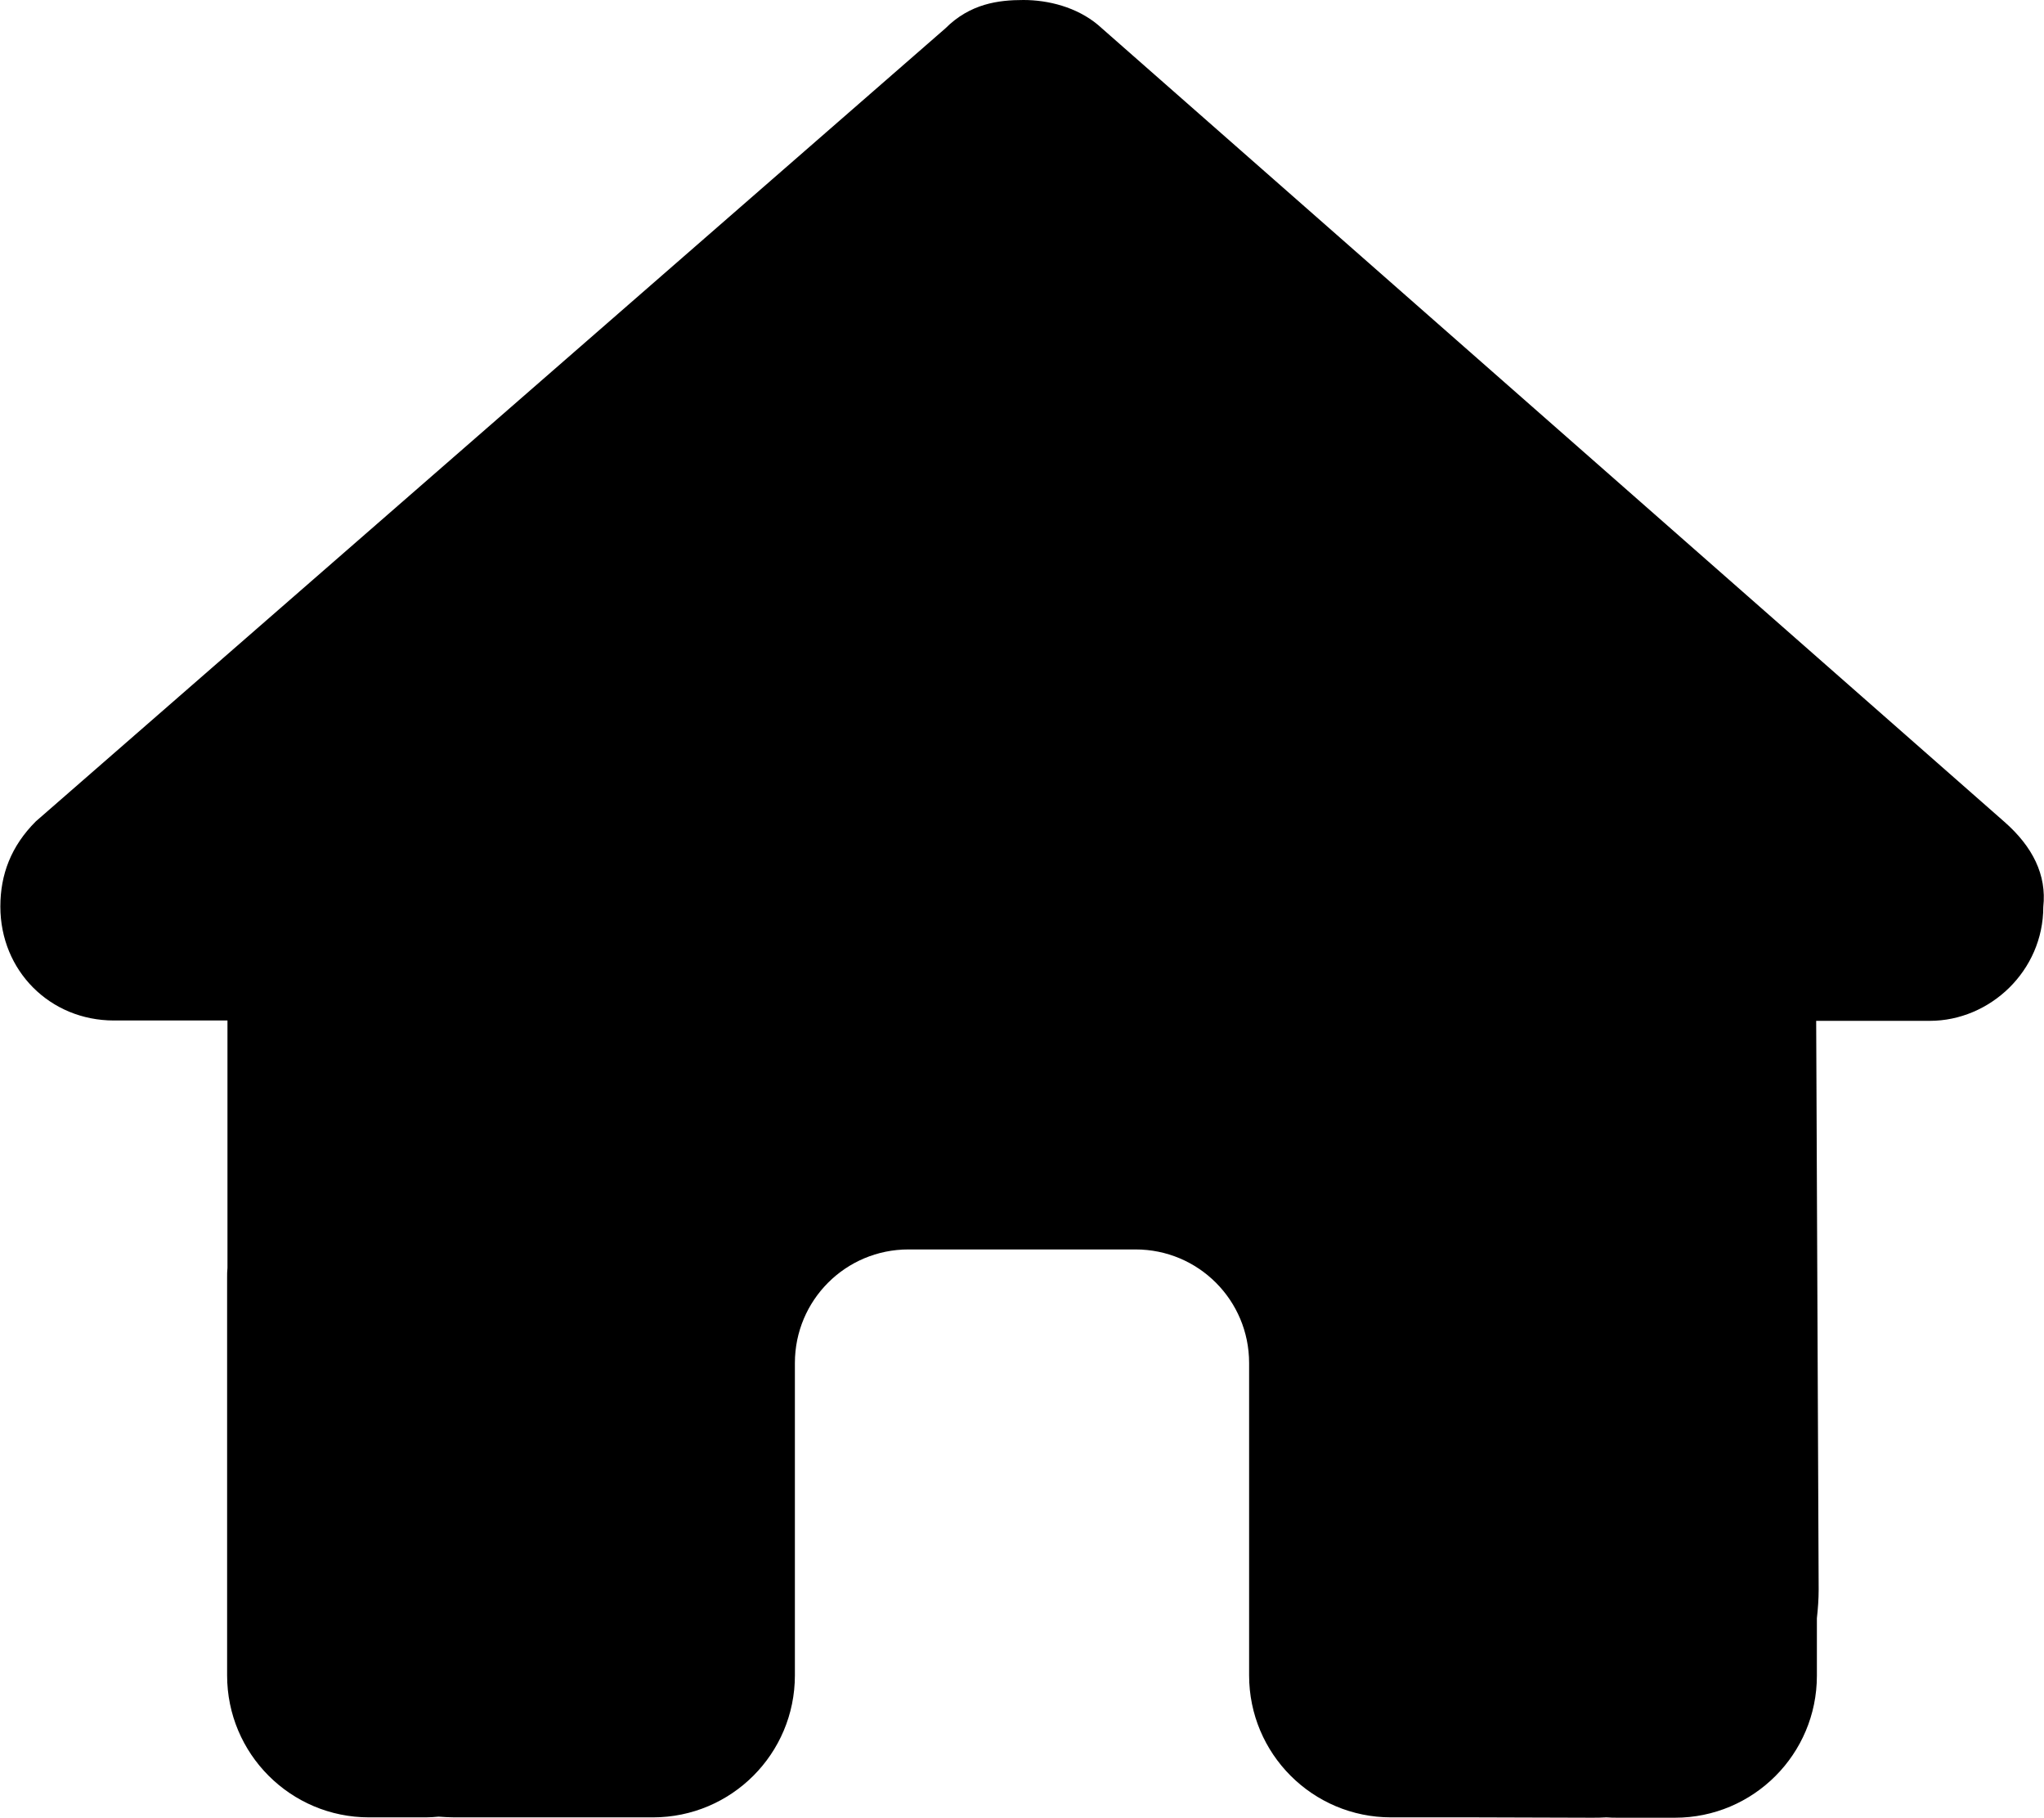
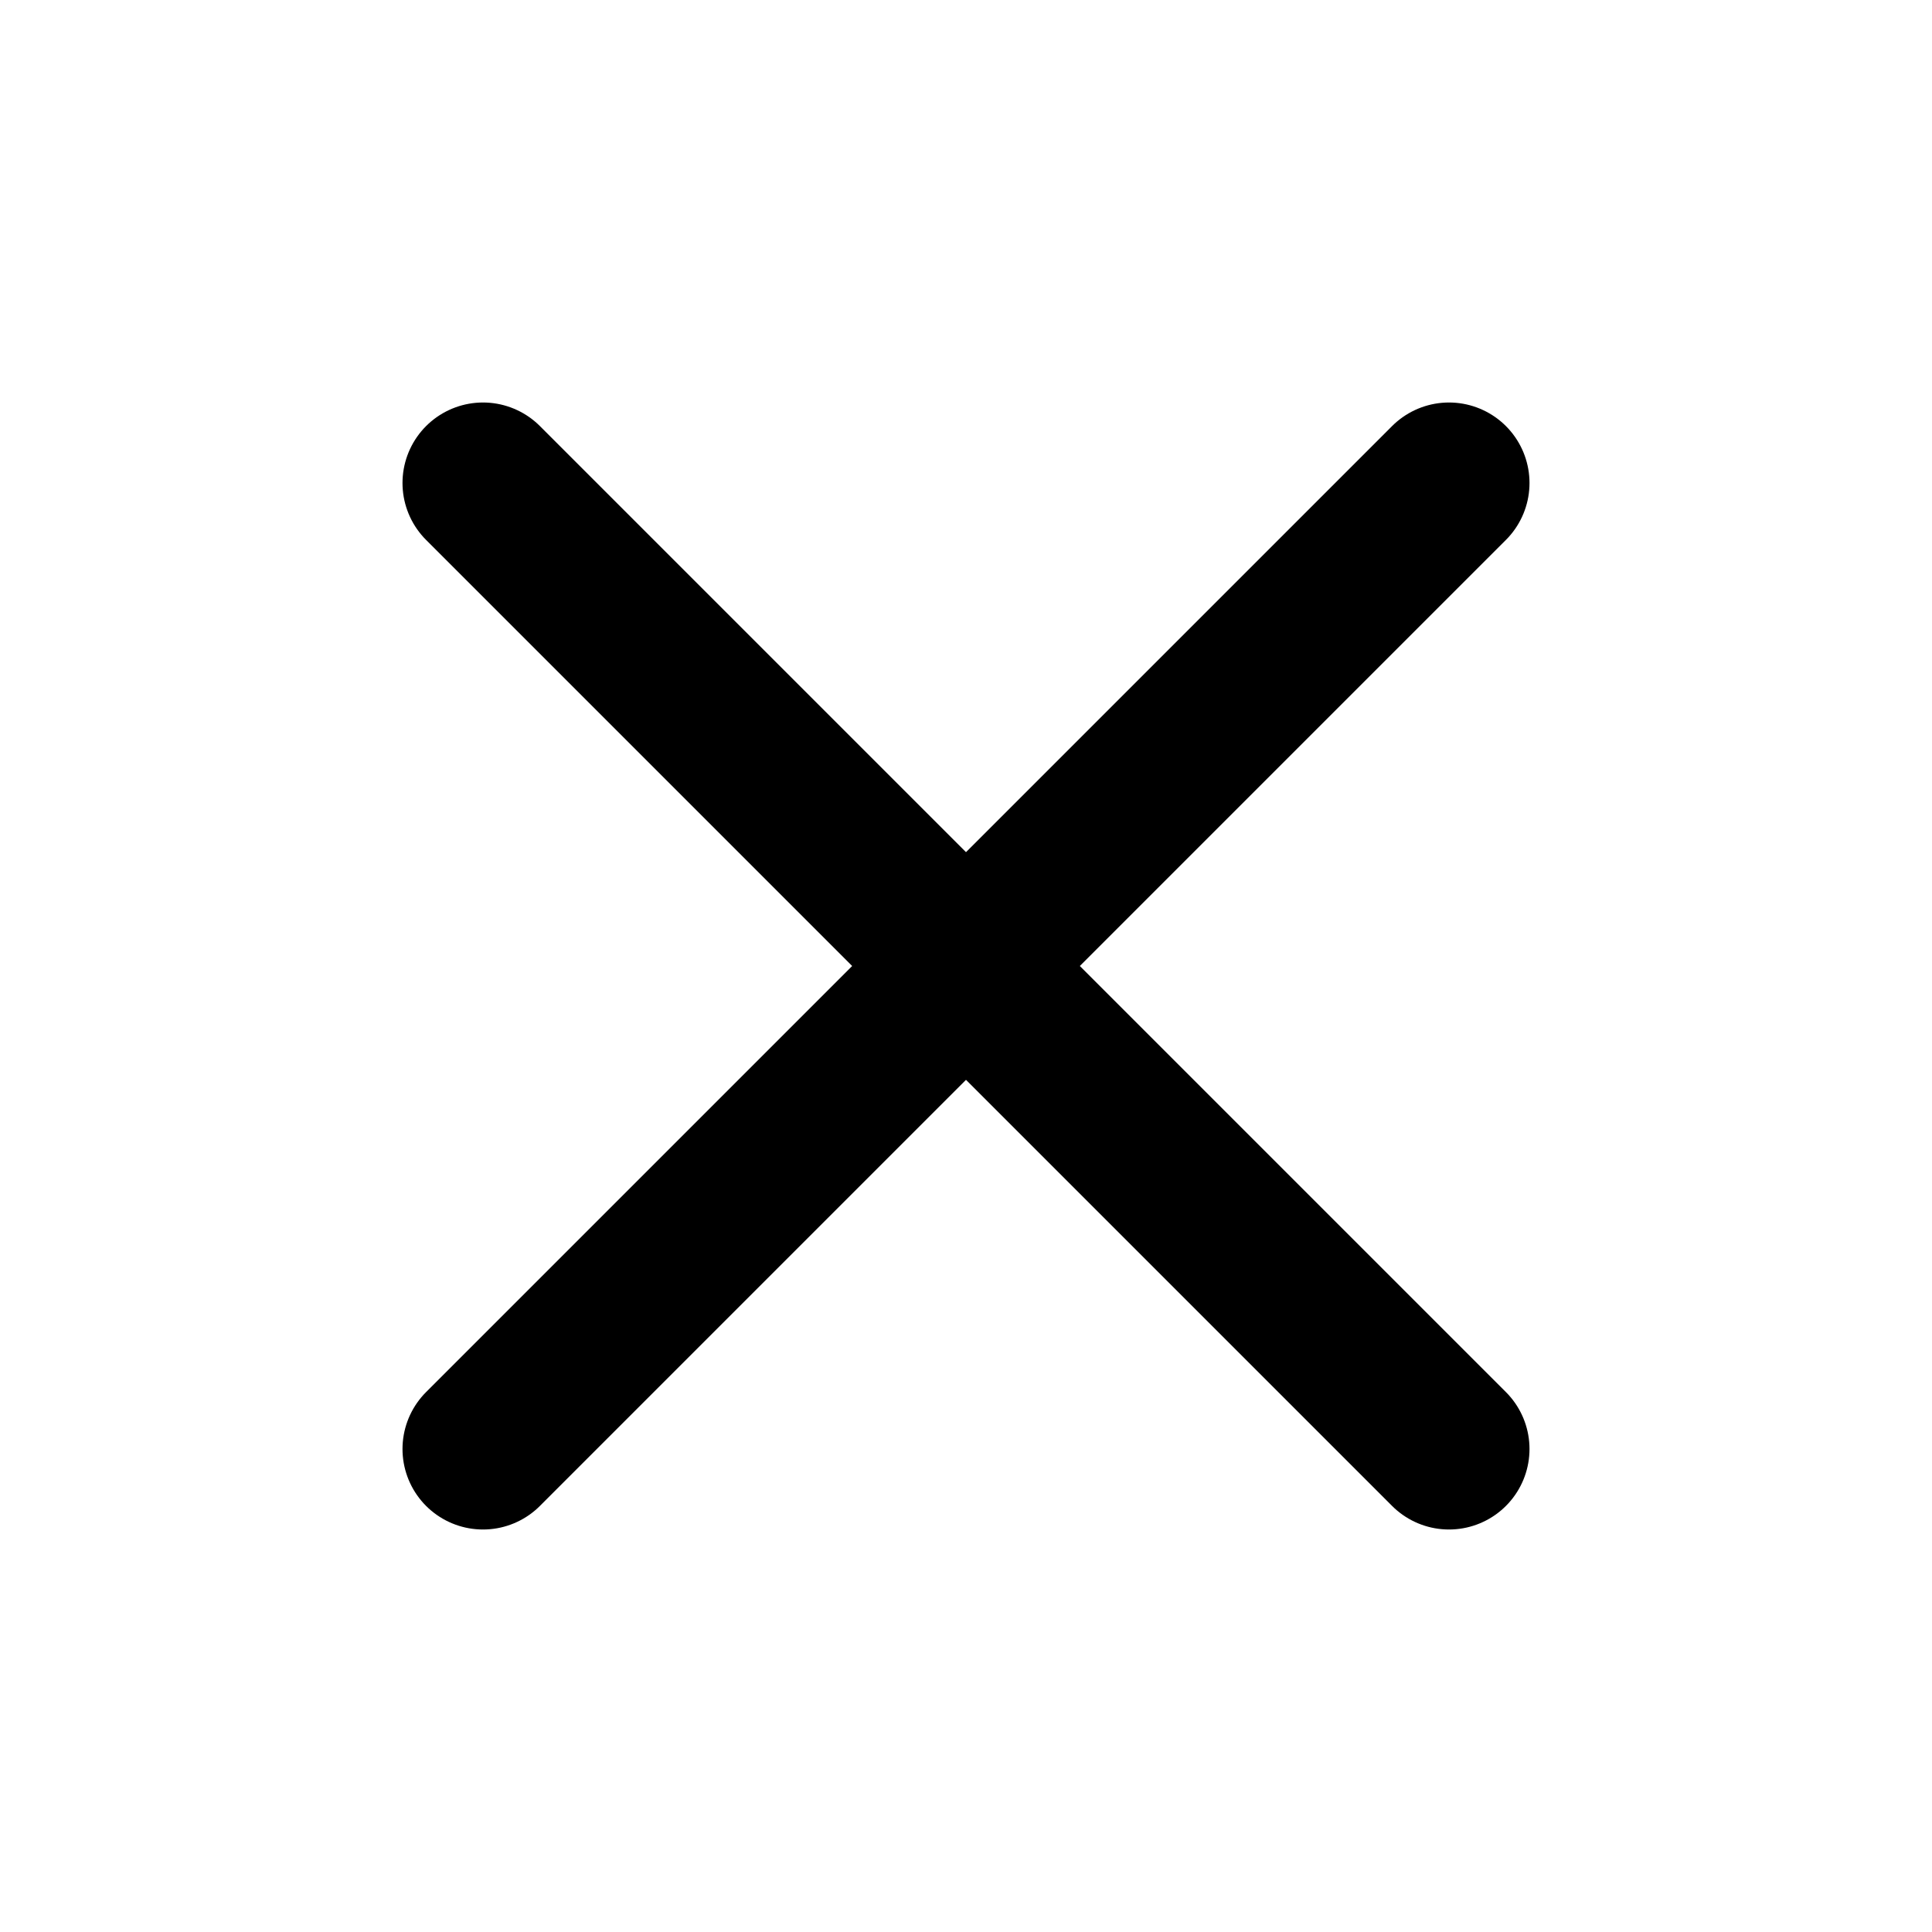
- <svg xmlns="http://www.w3.org/2000/svg" viewBox="0 0 576 512">
-   <path d="M575.8 255.5c0 18-15 32.1-32 32.1l-32 0 .7 160.2c0 2.7-.2 5.4-.5 8.1l0 16.2c0 22.1-17.9 40-40 40l-16 0c-1.1 0-2.2 0-3.3-.1c-1.4 .1-2.8 .1-4.2 .1L416 512l-24 0c-22.1 0-40-17.9-40-40l0-24 0-64c0-17.7-14.3-32-32-32l-64 0c-17.7 0-32 14.3-32 32l0 64 0 24c0 22.1-17.9 40-40 40l-24 0-31.9 0c-1.5 0-3-.1-4.5-.2c-1.2 .1-2.4 .2-3.6 .2l-16 0c-22.1 0-40-17.9-40-40l0-112c0-.9 0-1.9 .1-2.8l0-69.7-32 0c-18 0-32-14-32-32.1c0-9 3-17 10-24L266.4 8c7-7 15-8 22-8s15 2 21 7L564.8 231.5c8 7 12 15 11 24z" />
+ <svg xmlns="http://www.w3.org/2000/svg" width="20" height="20" fill="none" viewBox="0 0 24 24" stroke="currentColor">
+   <path stroke-linecap="round" stroke-linejoin="round" stroke-width="2" d="M6 18L18 6M6 6l12 12" />
</svg>
